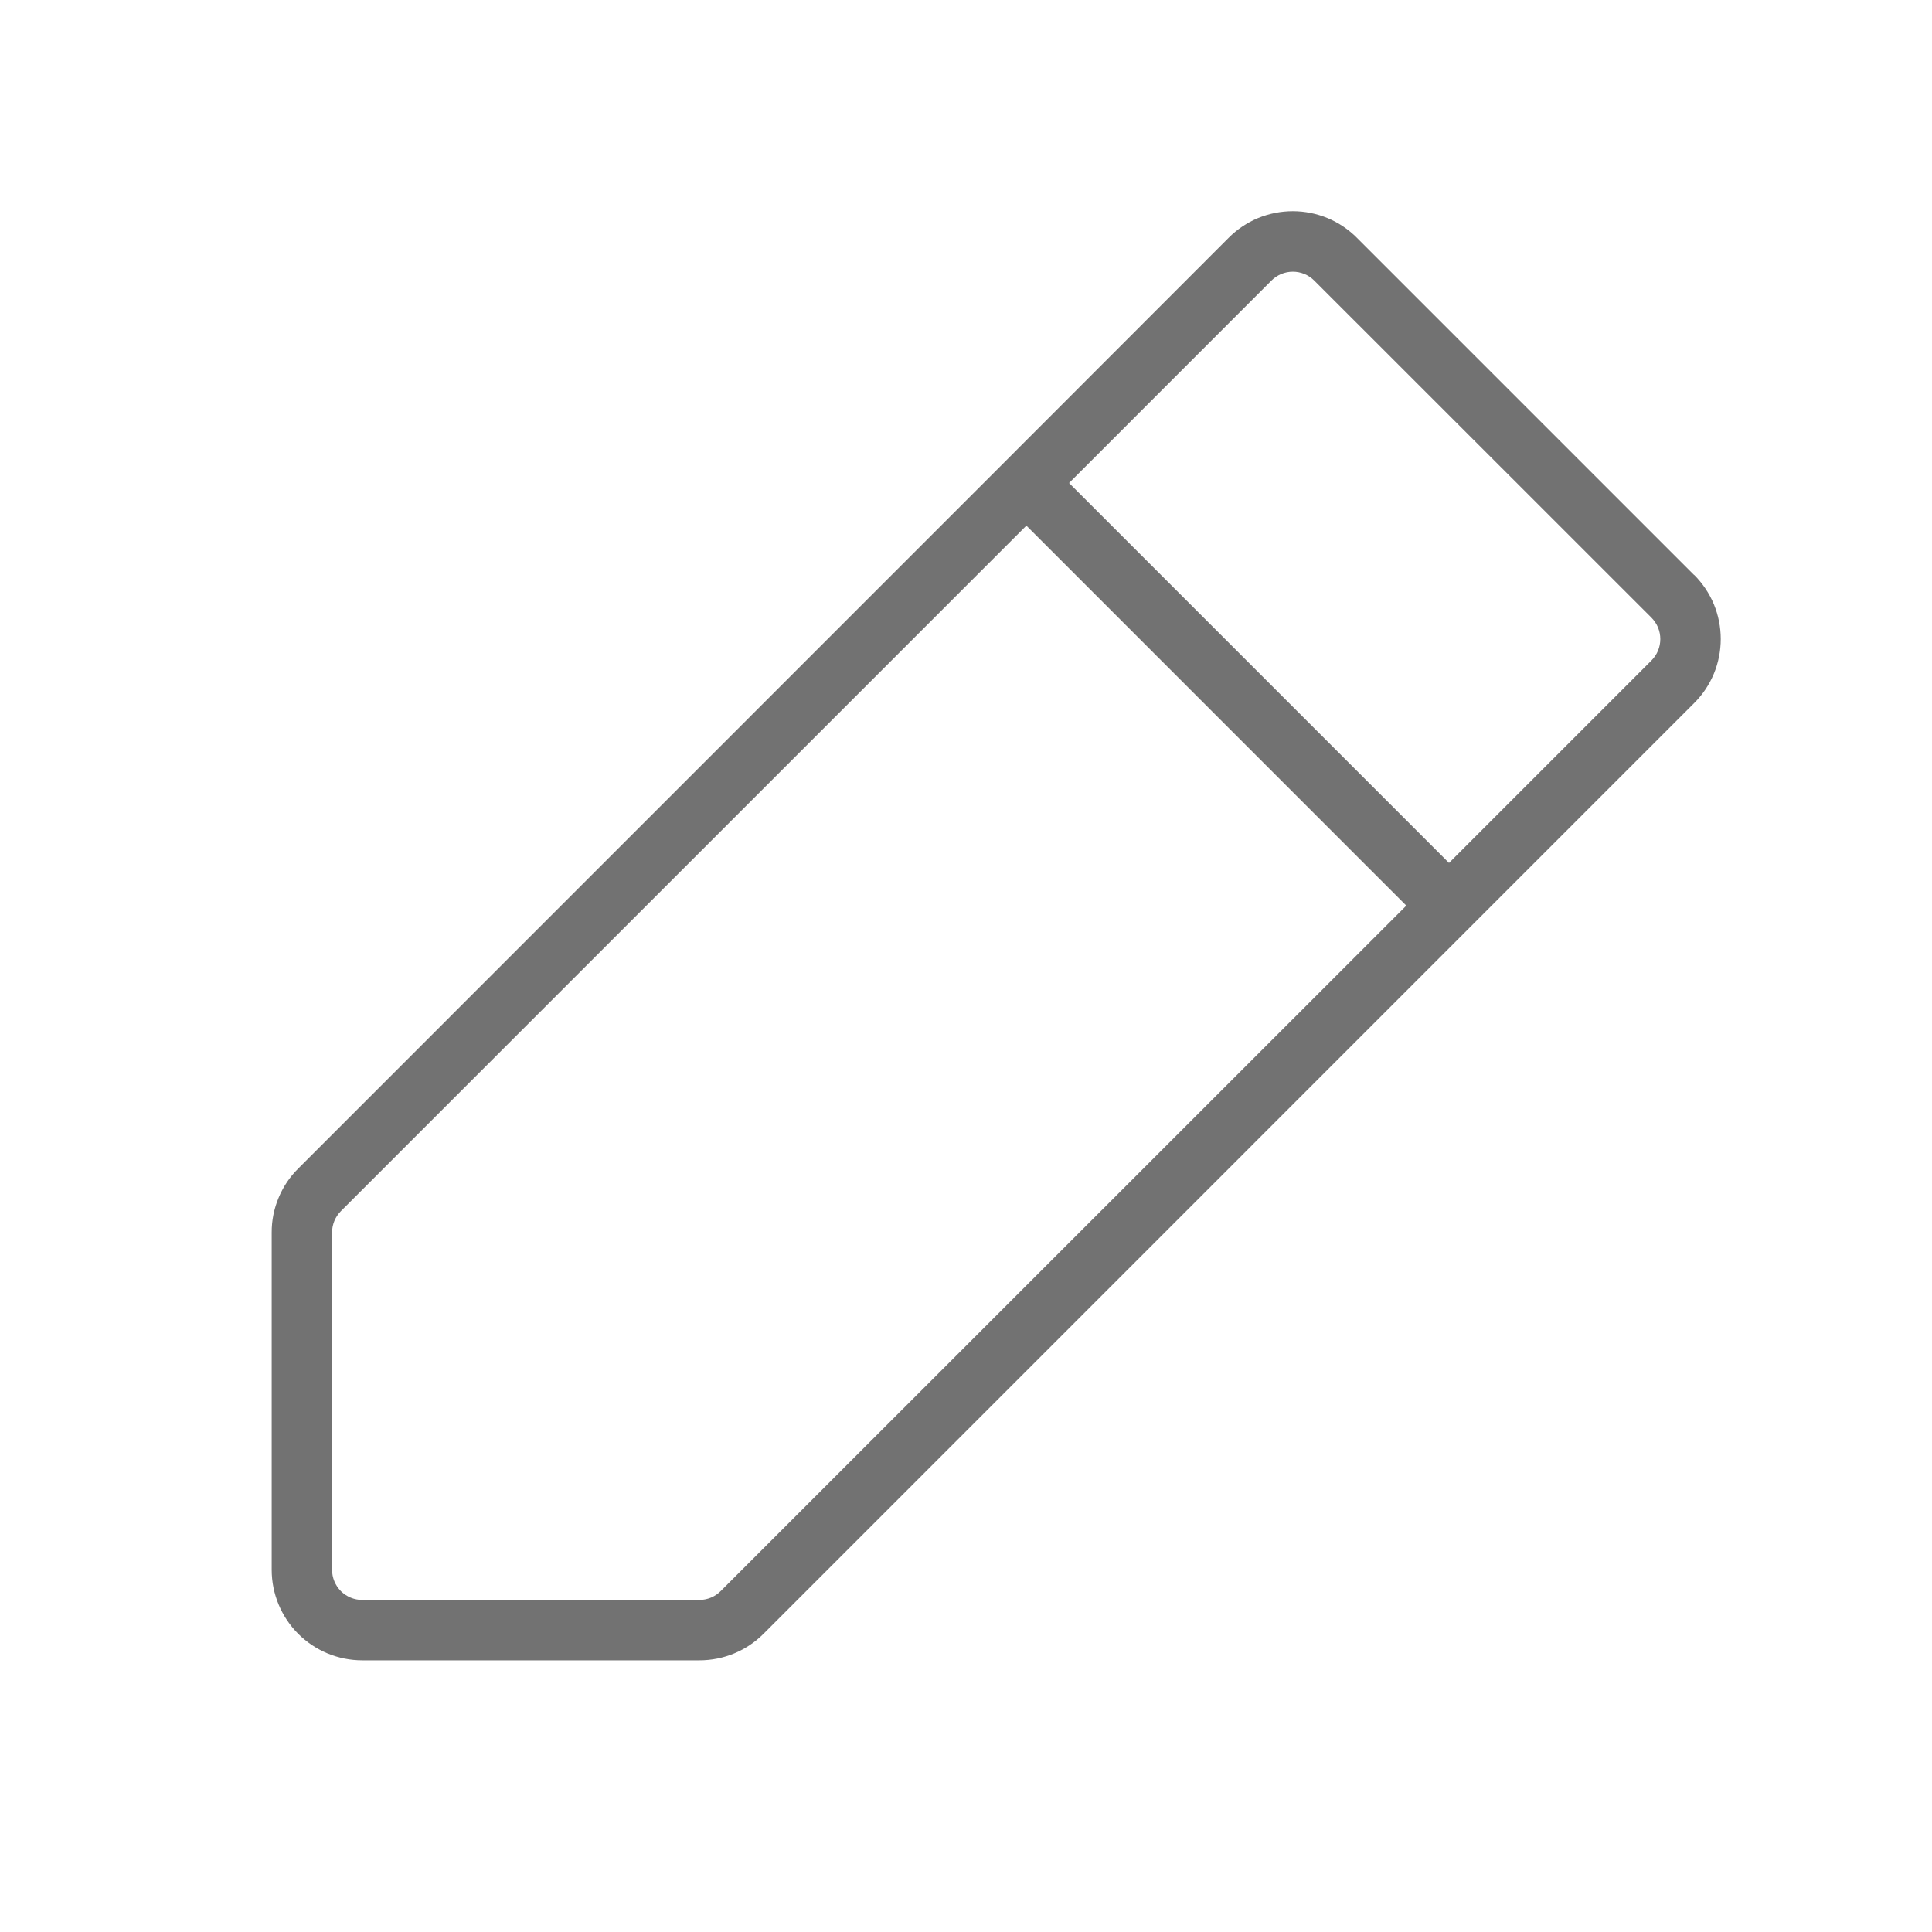
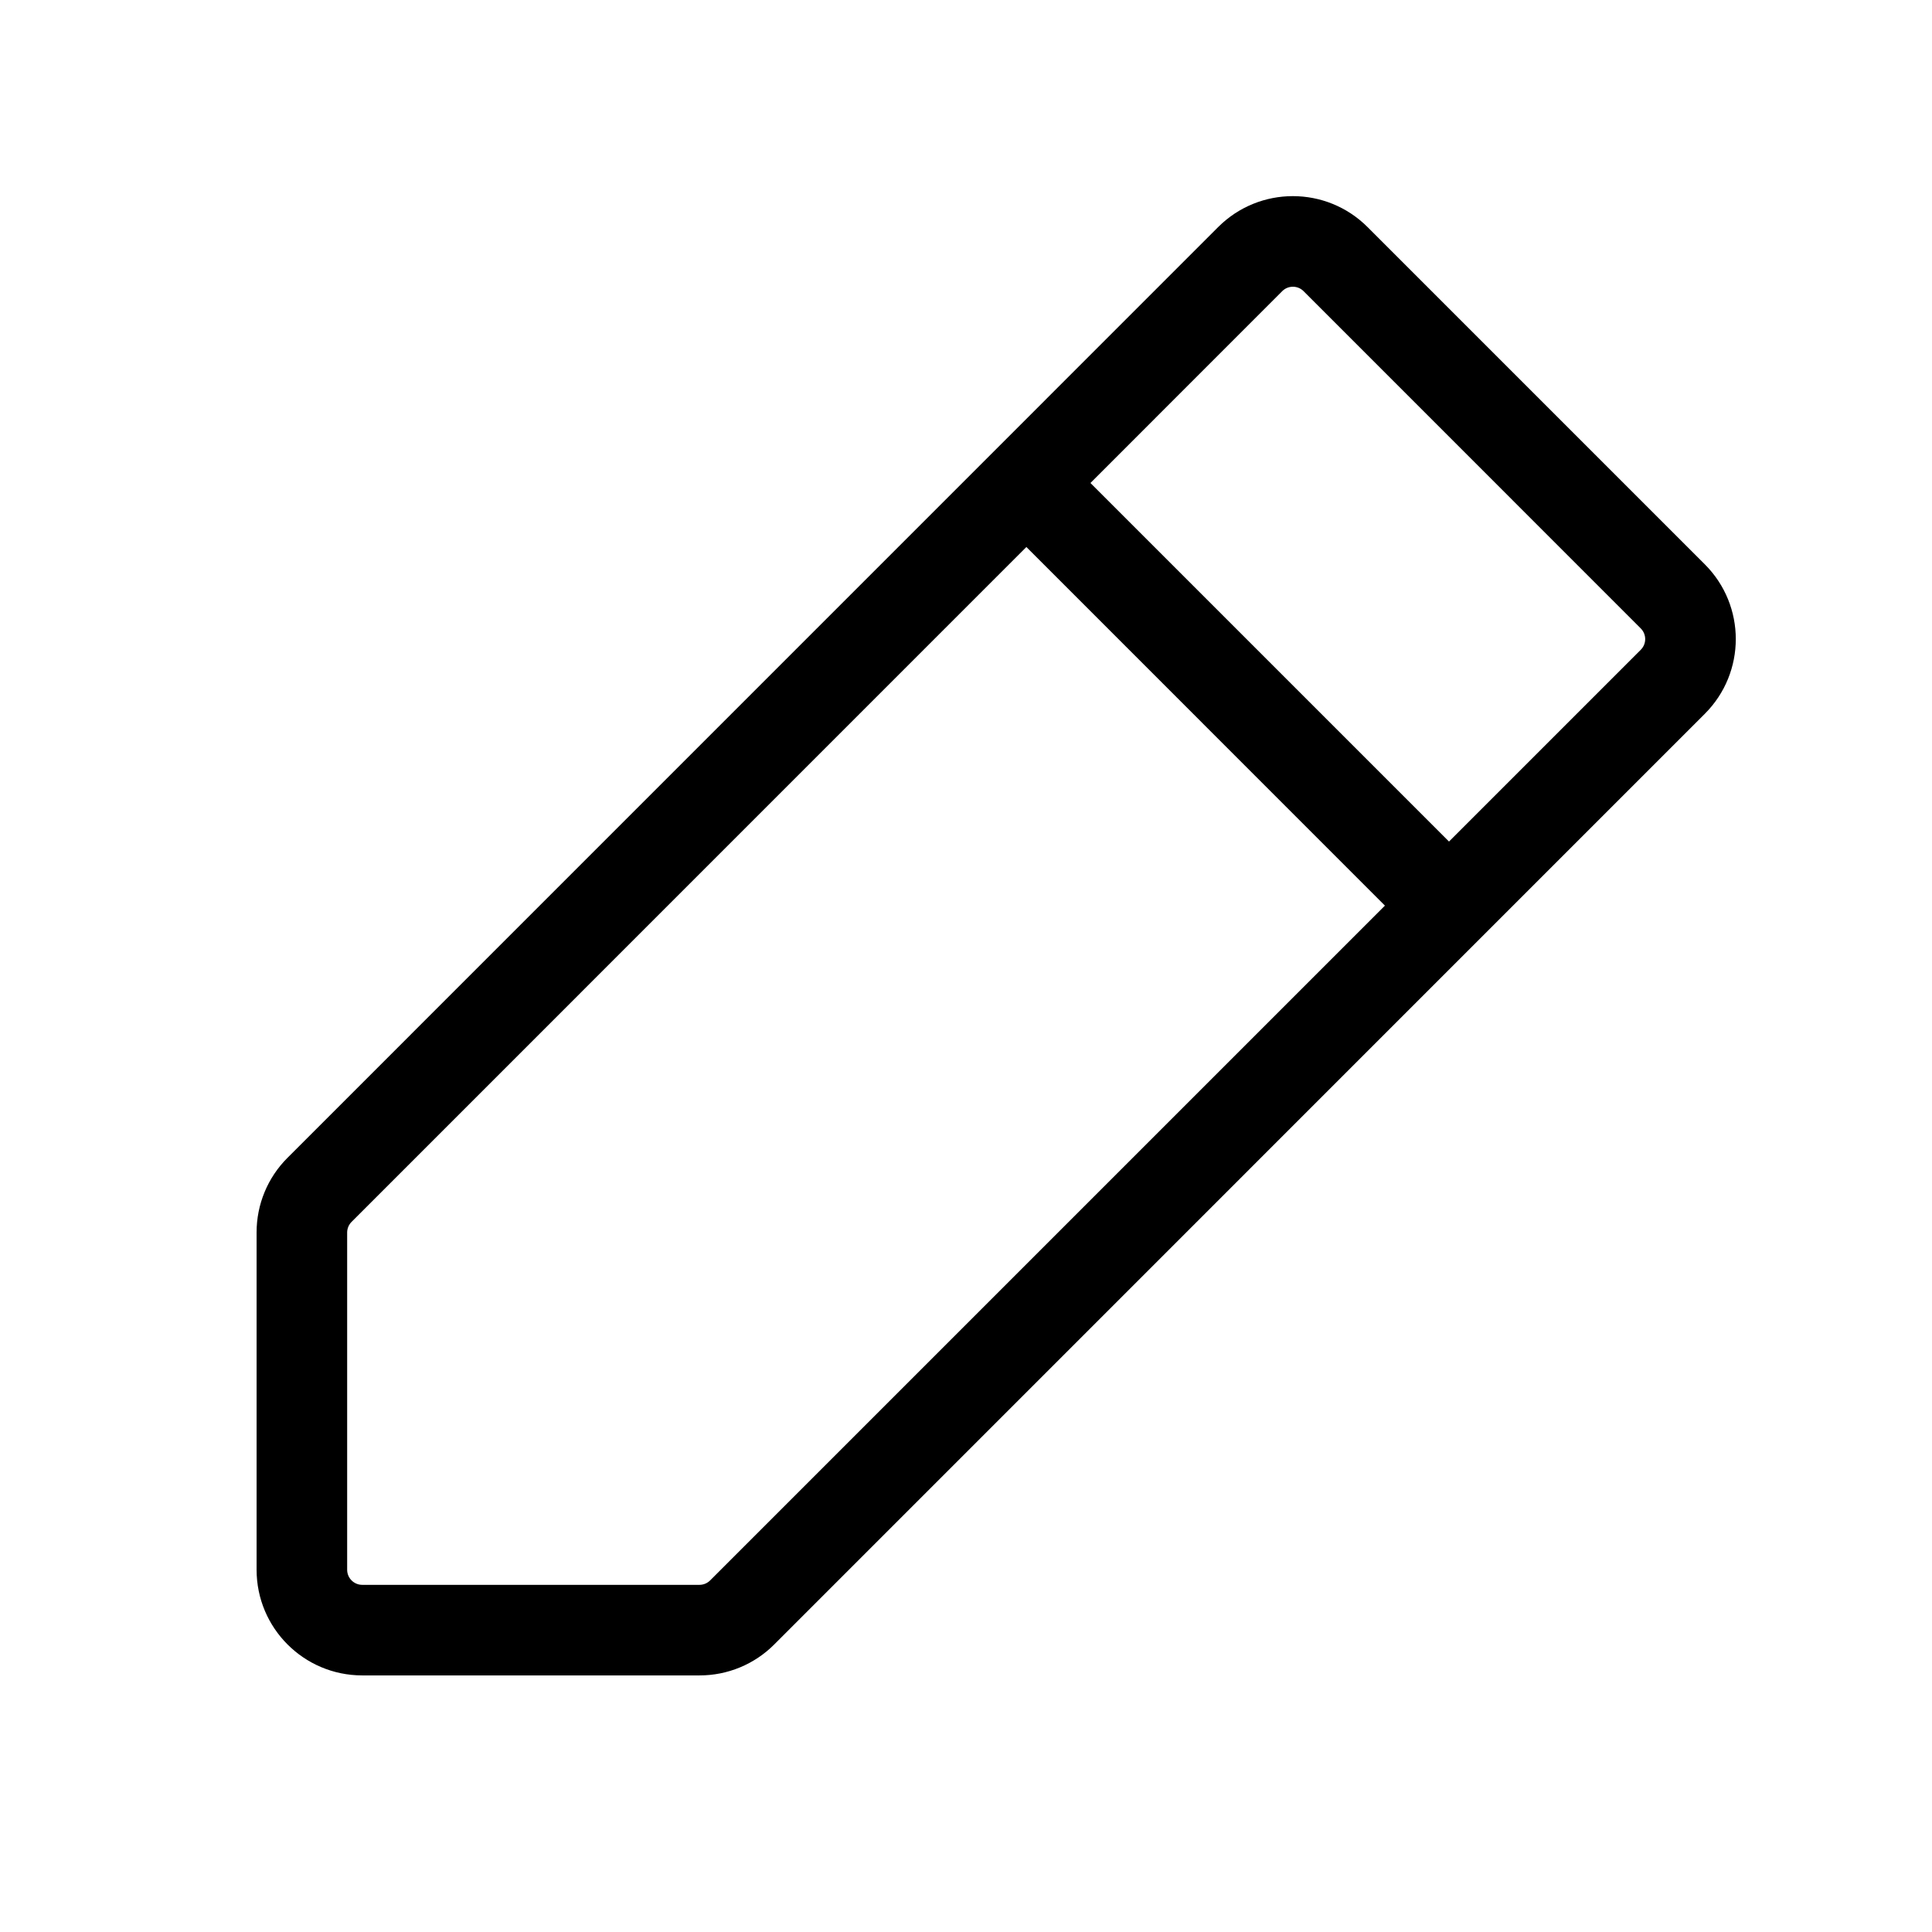
- <svg xmlns="http://www.w3.org/2000/svg" width="32" height="32" viewBox="0 0 32 32" fill="none">
-   <path d="M28.061 9.525L22.475 3.939C22.336 3.799 22.17 3.688 21.988 3.612C21.805 3.537 21.61 3.498 21.413 3.498C21.215 3.498 21.02 3.537 20.837 3.612C20.655 3.688 20.489 3.799 20.35 3.939L16.646 7.646L4.94 19.354C4.8 19.492 4.689 19.658 4.614 19.84C4.538 20.022 4.499 20.217 4.5 20.414V26C4.5 26.398 4.658 26.779 4.939 27.061C5.221 27.342 5.602 27.5 6 27.5H11.586C11.984 27.5 12.365 27.342 12.646 27.061L28.06 11.646C28.2 11.507 28.311 11.341 28.387 11.159C28.462 10.977 28.501 10.781 28.501 10.584C28.501 10.386 28.462 10.191 28.387 10.008C28.311 9.826 28.2 9.661 28.06 9.521L28.061 9.525ZM11.936 26.354C11.843 26.447 11.718 26.499 11.586 26.5H6C5.867 26.5 5.74 26.447 5.646 26.354C5.553 26.26 5.5 26.133 5.5 26V20.414C5.5 20.348 5.513 20.283 5.538 20.222C5.563 20.162 5.6 20.107 5.646 20.06L17 8.706L23.293 15L11.936 26.354ZM27.354 10.939L24 14.293L17.707 8L21.06 4.646C21.106 4.6 21.162 4.563 21.222 4.538C21.283 4.513 21.348 4.5 21.414 4.5C21.48 4.5 21.544 4.513 21.605 4.538C21.666 4.563 21.721 4.6 21.767 4.646L27.354 10.231C27.4 10.278 27.437 10.333 27.462 10.393C27.487 10.454 27.5 10.519 27.5 10.585C27.5 10.651 27.487 10.716 27.462 10.777C27.437 10.837 27.4 10.892 27.354 10.939Z" fill="#727272" />
+ <svg xmlns="http://www.w3.org/2000/svg" width="32" height="32" viewBox="0 0 256 256">
+   <path fill="currentColor" d="m225.9 74.78l-44.69-44.69a14 14 0 0 0-19.8 0L38.1 153.41a13.94 13.94 0 0 0-4.1 9.9V208a14 14 0 0 0 14 14h44.69a13.94 13.94 0 0 0 9.9-4.1L225.9 94.58a14 14 0 0 0 0-19.8ZM94.1 209.41a2 2 0 0 1-1.41.59H48a2 2 0 0 1-2-2v-44.69a2 2 0 0 1 .59-1.41L136 72.48L183.51 120ZM217.41 86.1L192 111.51L144.49 64l25.41-25.42a2 2 0 0 1 2.83 0l44.68 44.69a2 2 0 0 1 0 2.83Z" />
</svg>
